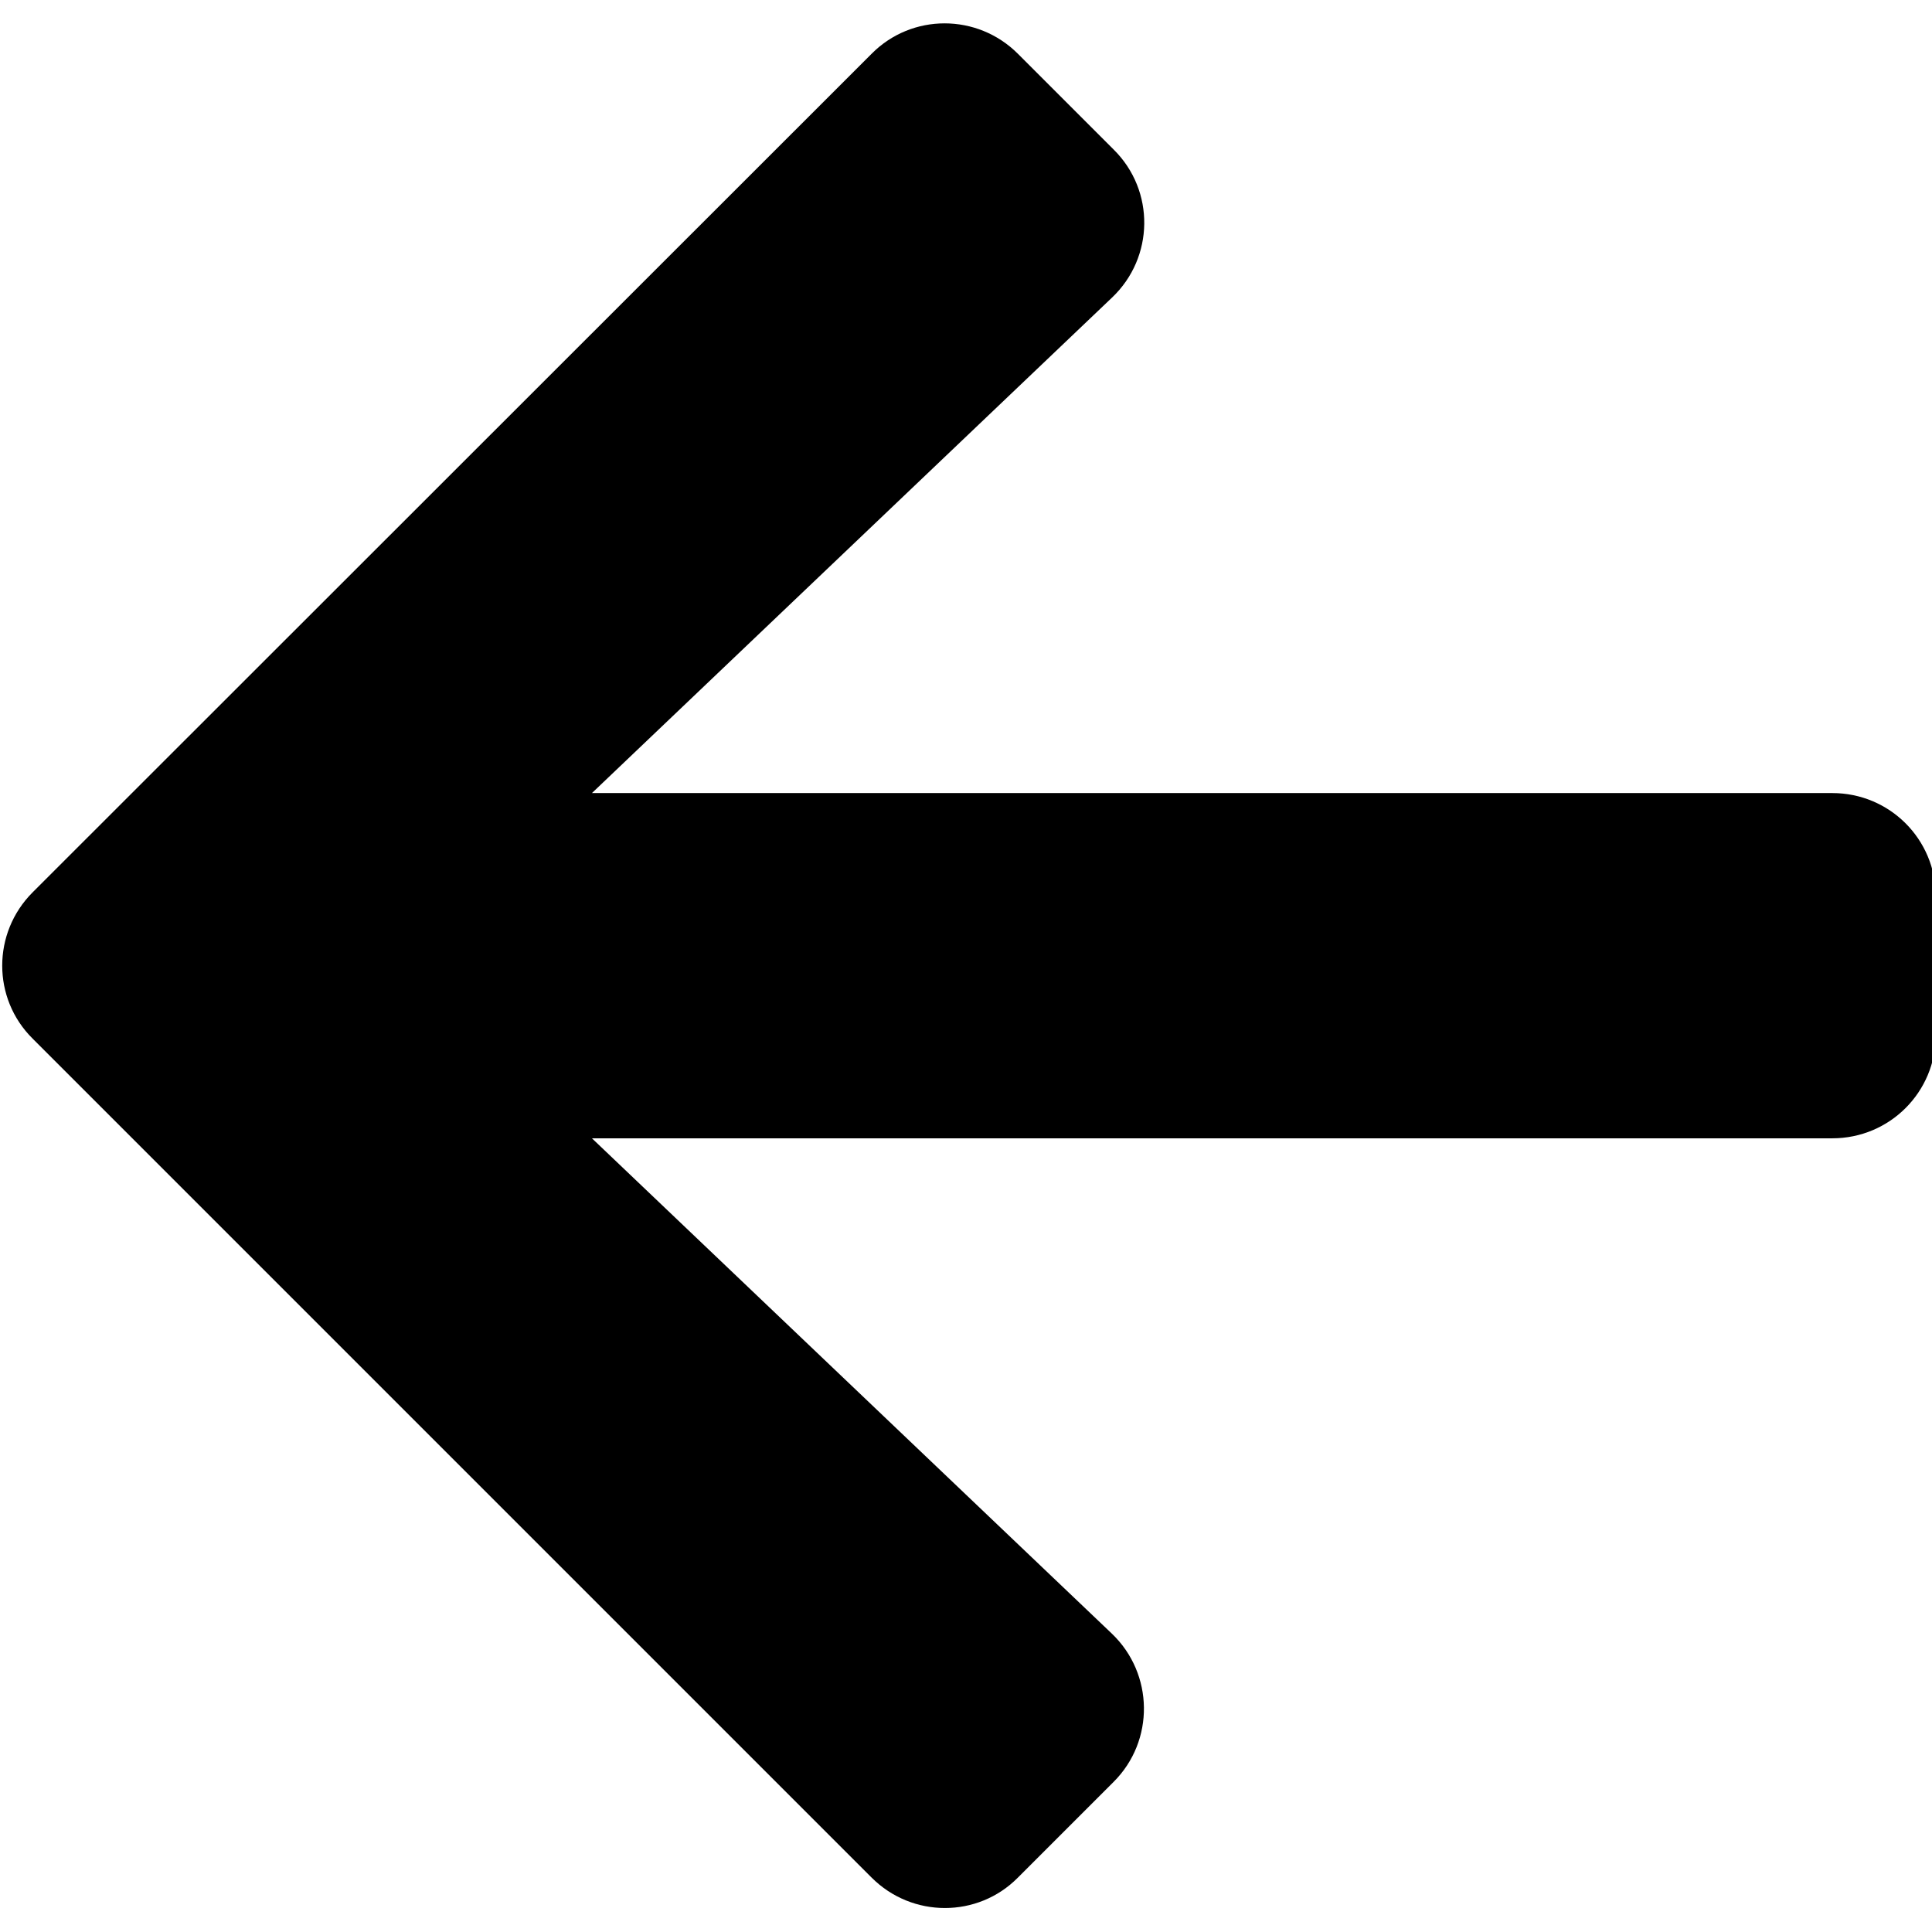
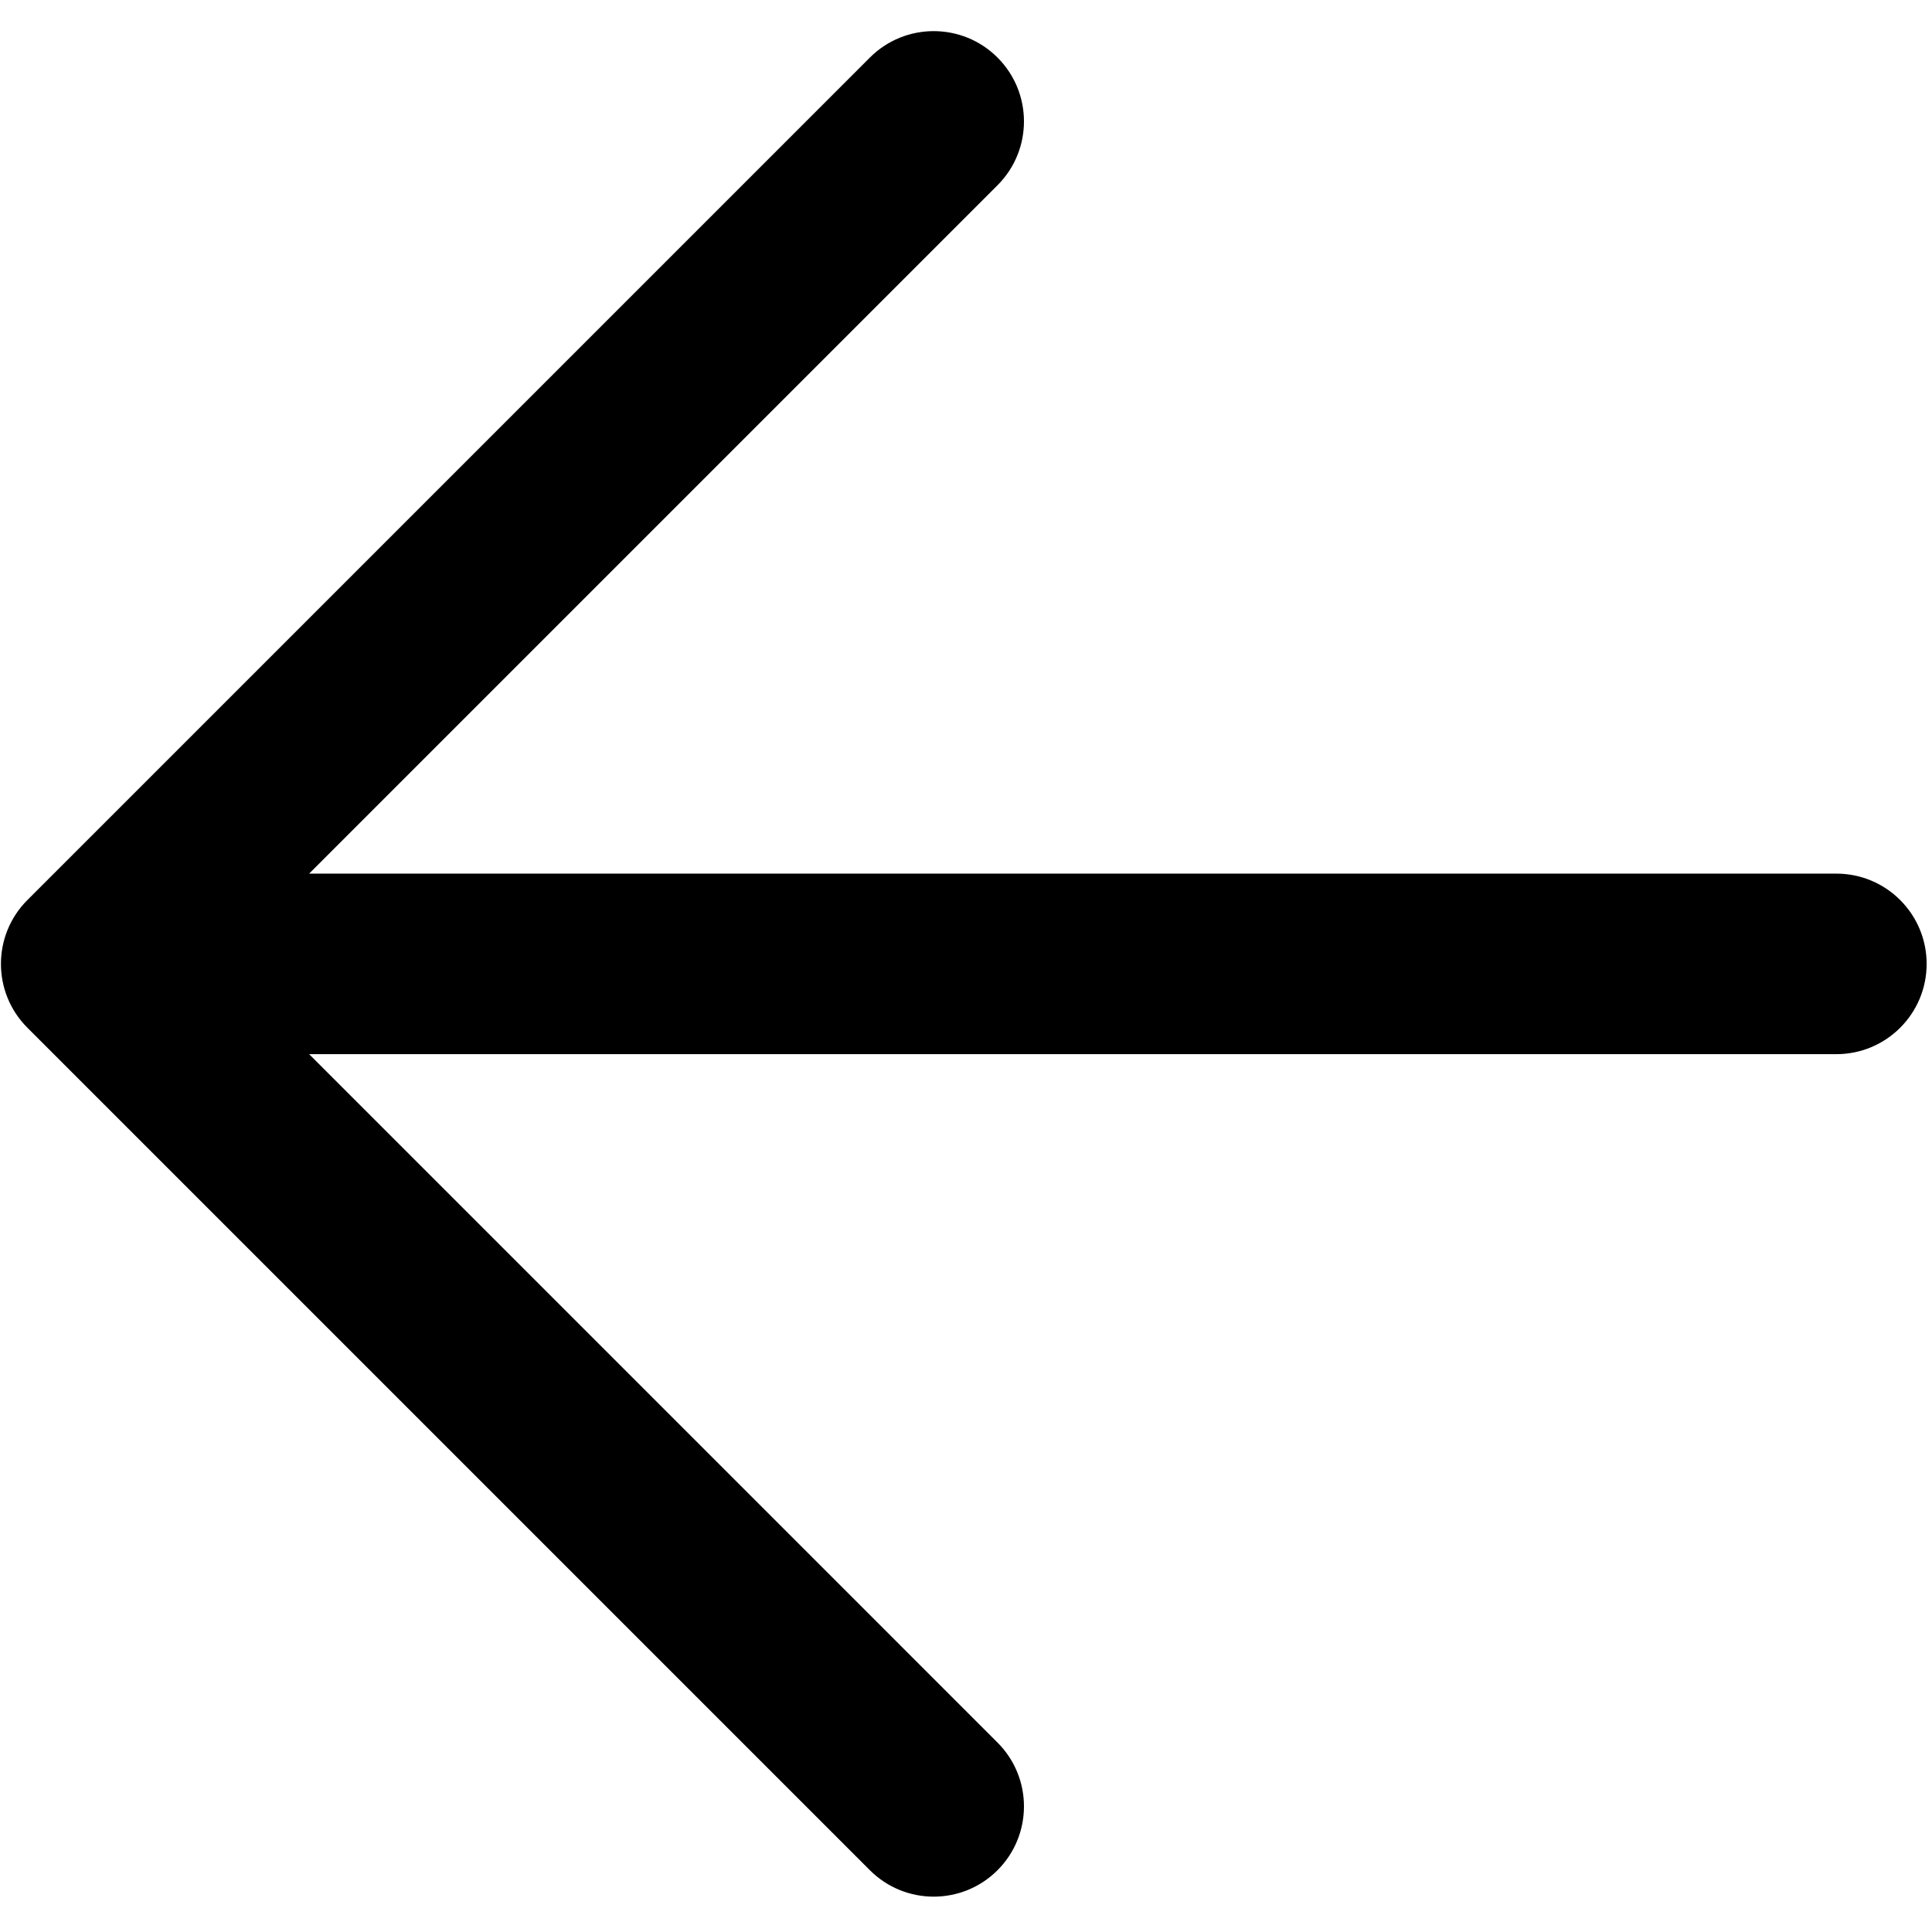
- <svg xmlns="http://www.w3.org/2000/svg" aria-hidden="true" focusable="false" role="img" viewBox="0 0 512 512" version="1.1" width="512" height="512" id="svg4">
-   <defs id="defs8" />
-   <path d="m 295.146,39.644 -25.39,-25.39 c -10.751,-10.751 -28.135,-10.751 -38.771,0 L 8.65,236.475 c -10.751,10.751 -10.751,28.135 0,38.771 L 230.985,497.581 c 10.751,10.751 28.135,10.751 38.771,0 l 25.39,-25.39 c 10.865,-10.865 10.636,-28.593 -0.457,-39.229 L 156.873,301.666 H 485.572 c 15.211,0 27.449,-12.238 27.449,-27.449 v -36.598 c 0,-15.211 -12.238,-27.449 -27.449,-27.449 H 156.873 L 294.689,78.873 c 11.208,-10.636 11.437,-28.364 0.457,-39.229 z" id="path2" />
+ <svg xmlns="http://www.w3.org/2000/svg" width="512" height="512" viewBox="0 0 512 512" fill="none" version="1.1">
+   <path fill="currentColor" d="m 247.441,8.25 c -6.122,0 -12.245,2.335 -16.916,7.006 L 7.256,238.525 c -9.342,9.342 -9.342,24.488 0,33.83 L 230.525,495.625 c 9.342,9.342 24.488,9.342 33.83,0 9.342,-9.342 9.342,-24.486 0,-33.828 L 81.924,279.363 H 486.658 c 13.211,0 23.922,-10.71 23.922,-23.922 0,-13.211 -10.711,-23.922 -23.922,-23.922 H 81.924 L 264.355,49.088 c 9.342,-9.342 9.342,-24.49 0,-33.832 C 259.685,10.585 253.564,8.25 247.441,8.25 Z" />
</svg>
